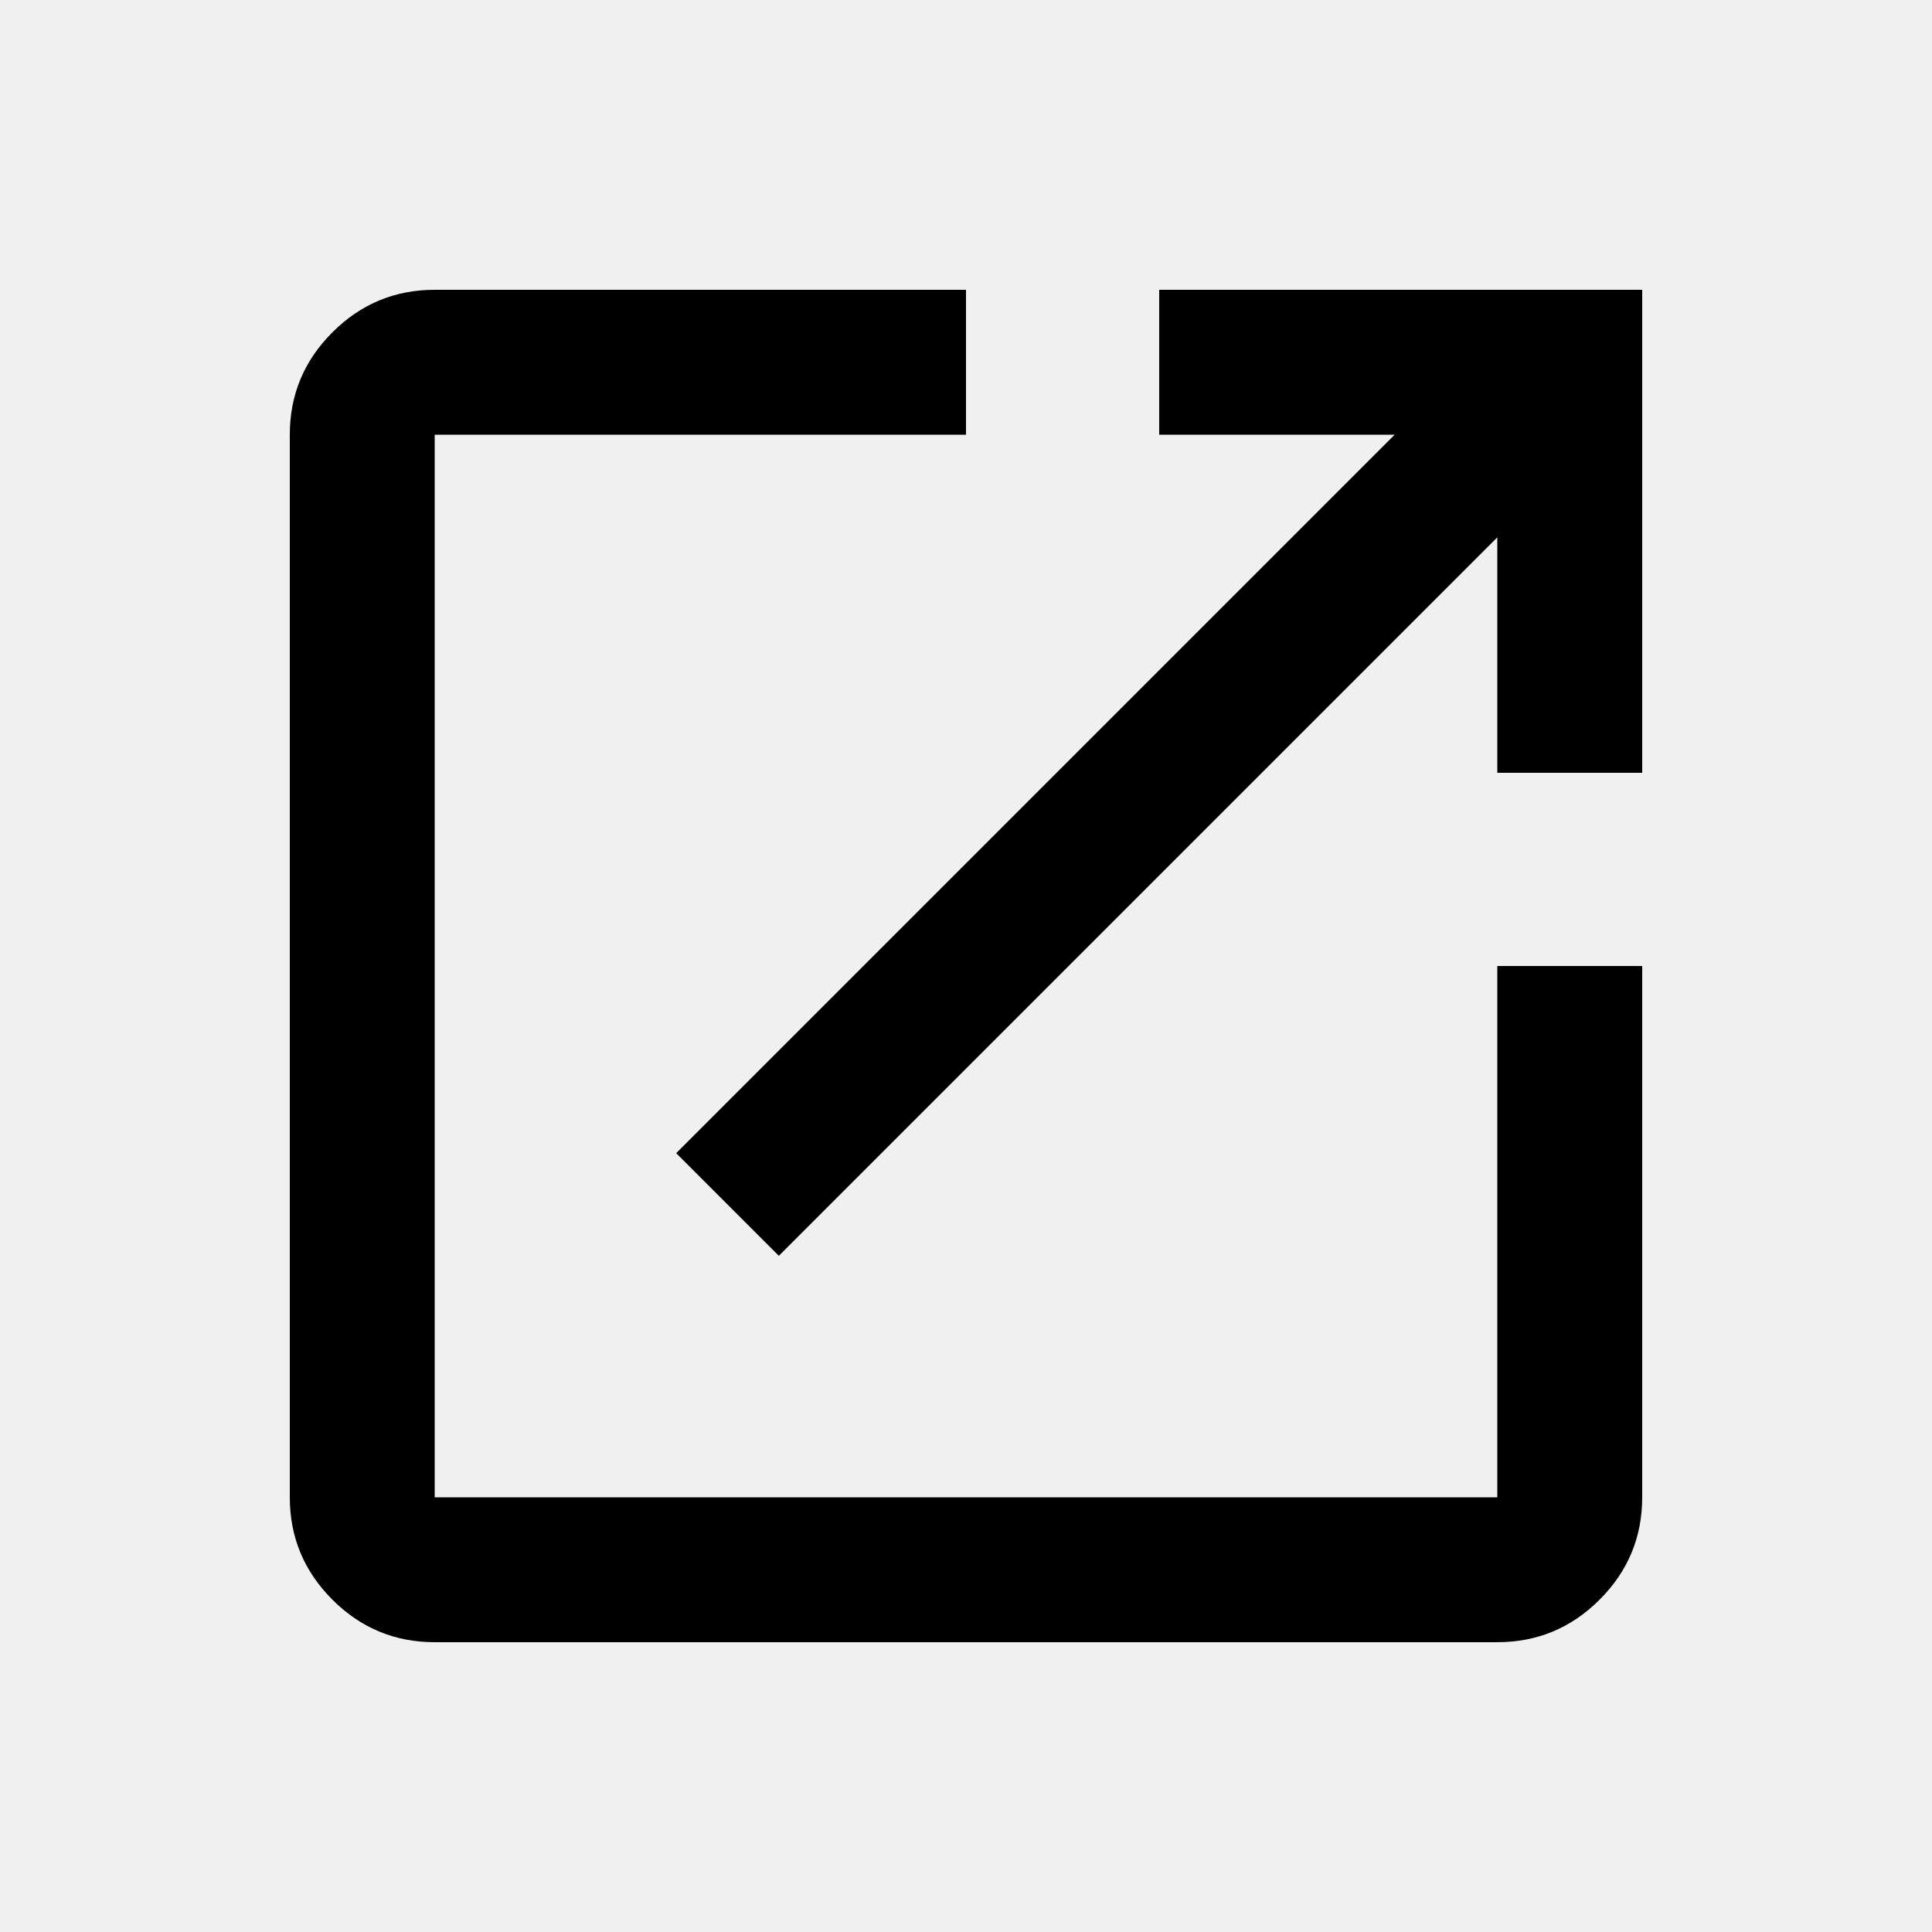
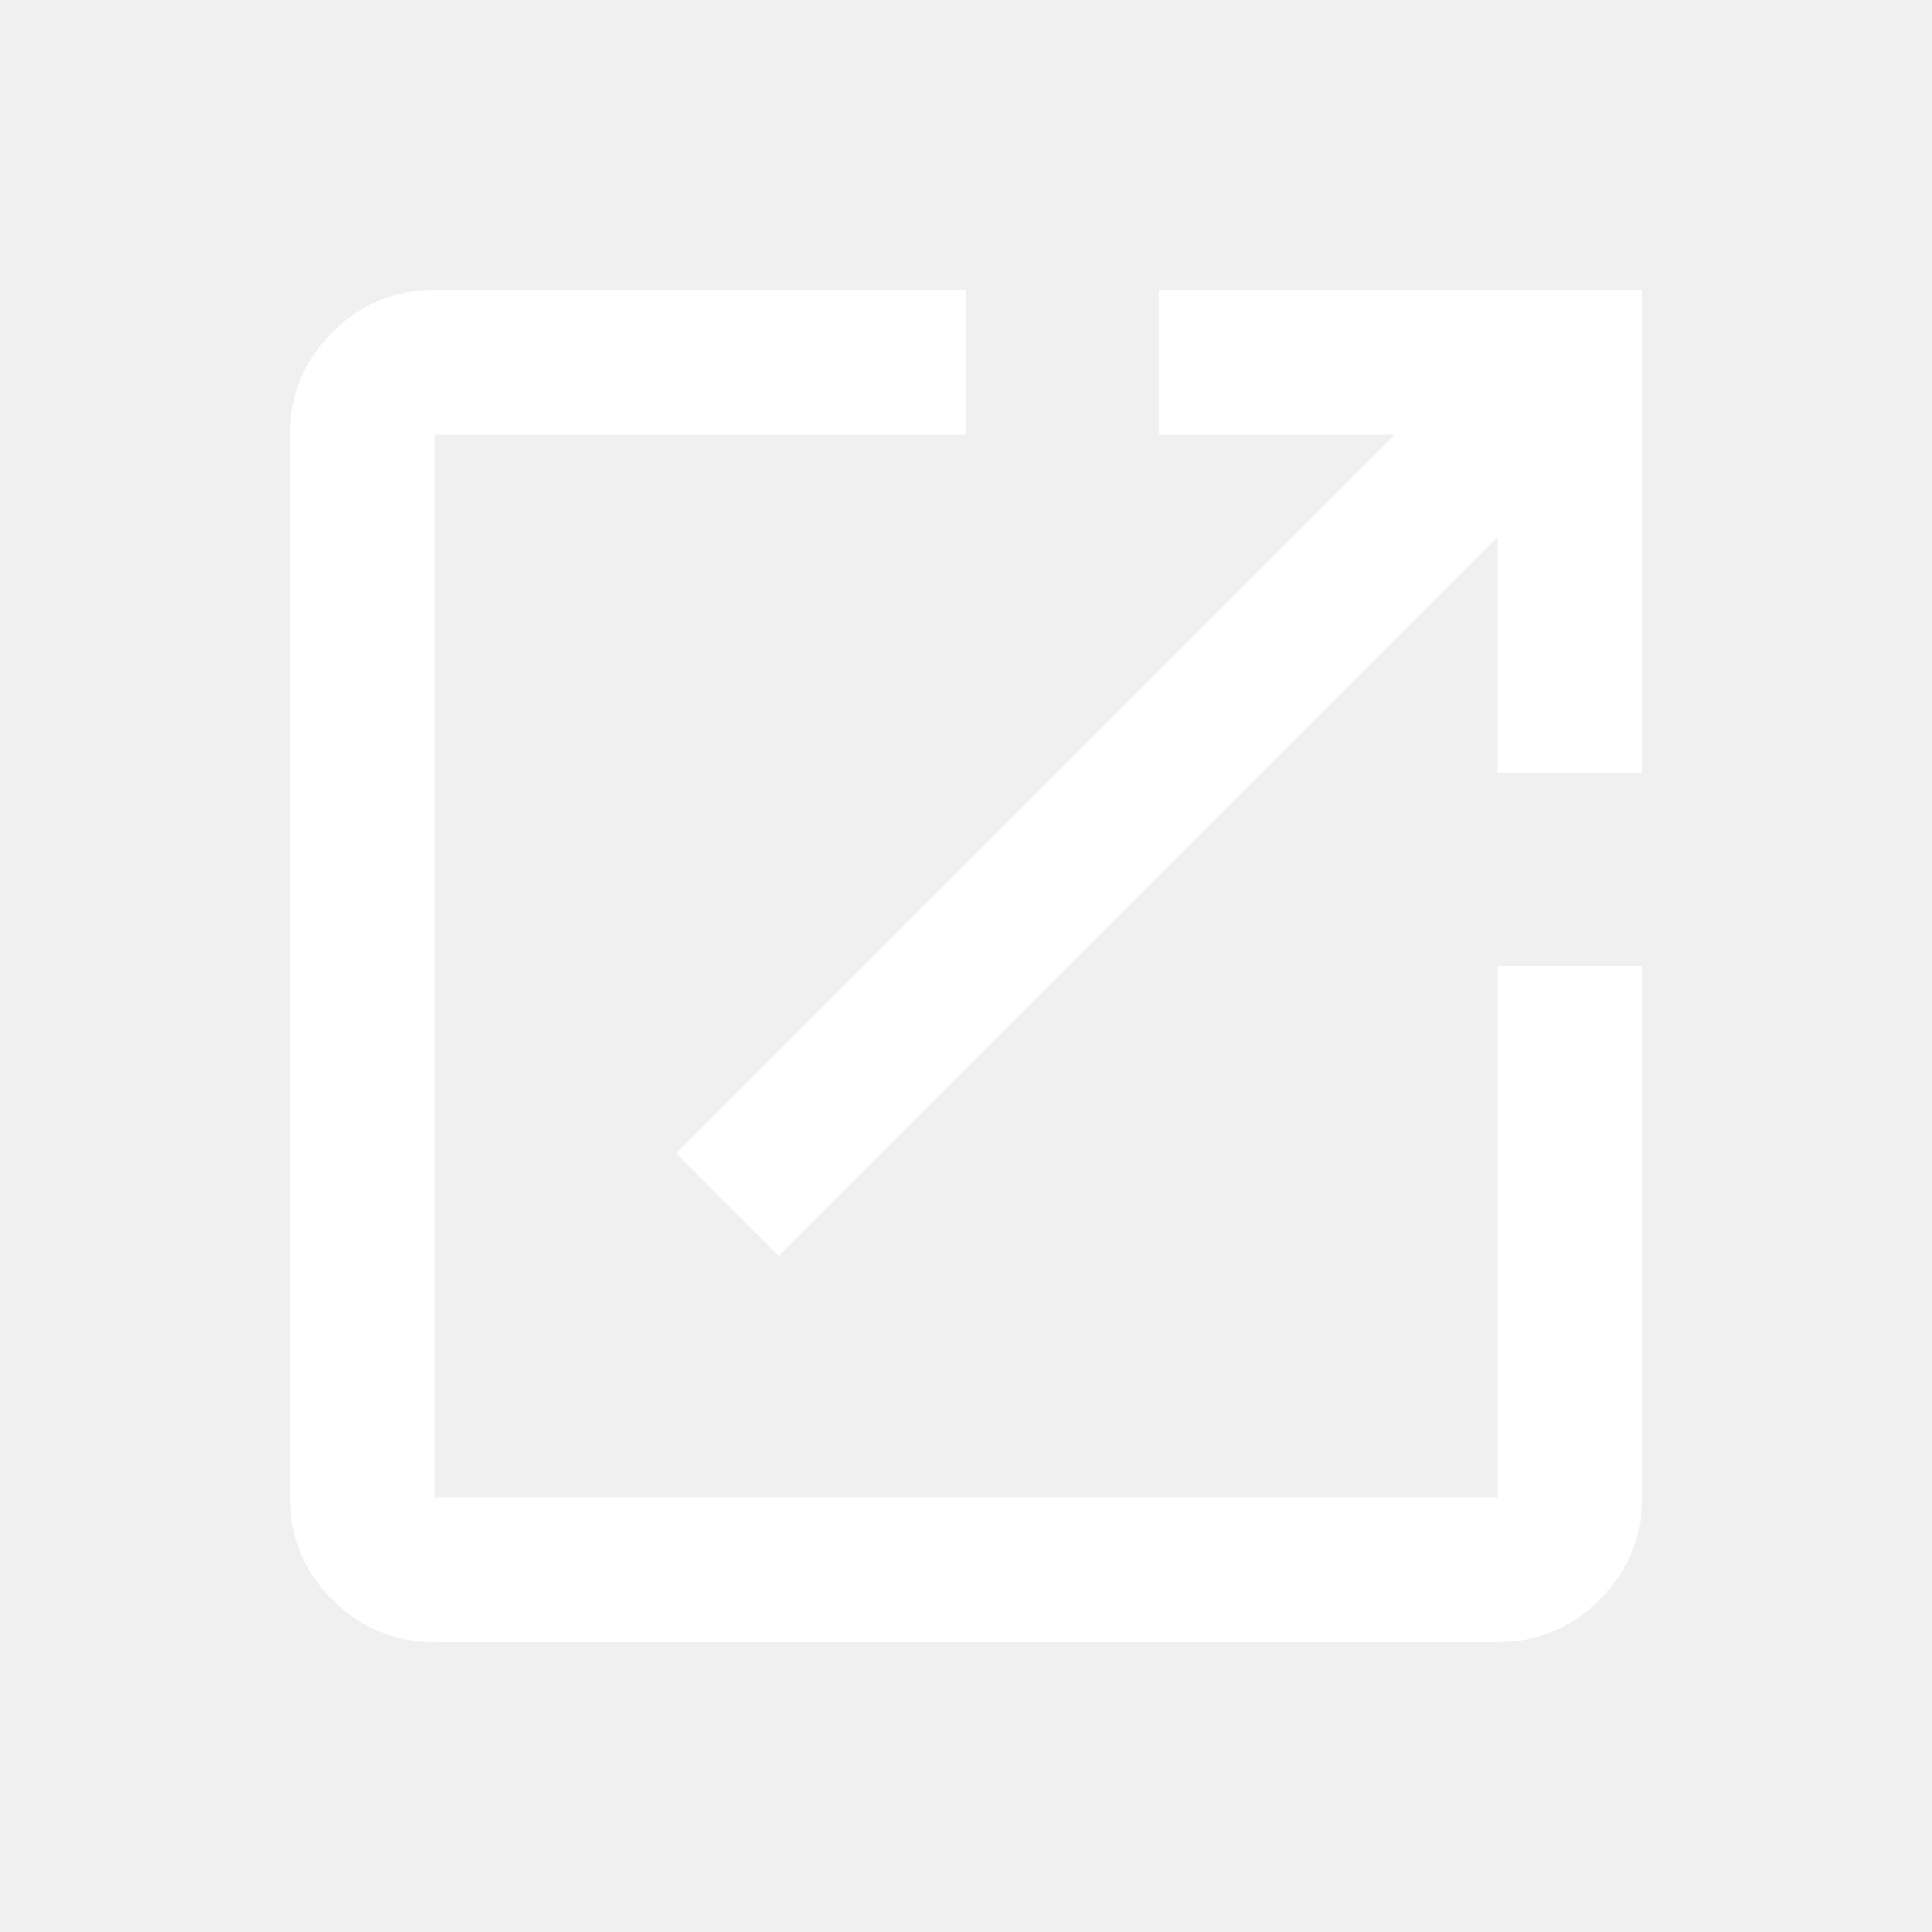
- <svg xmlns="http://www.w3.org/2000/svg" height="18px" viewBox="0 -960 960 960" width="18px" fill="#000">
+ <svg xmlns="http://www.w3.org/2000/svg" height="18px" viewBox="0 -960 960 960" width="18px" fill="#fff">
  <path d="M216-144q-29.7 0-50.85-21.15Q144-186.3 144-216v-528q0-29.7 21.15-50.85Q186.3-816 216-816h264v72H216v528h528v-264h72v264q0 29.7-21.15 50.85Q773.7-144 744-144H216Zm171-192-51-51 357-357H576v-72h240v240h-72v-117L387-336Z" />
</svg>
